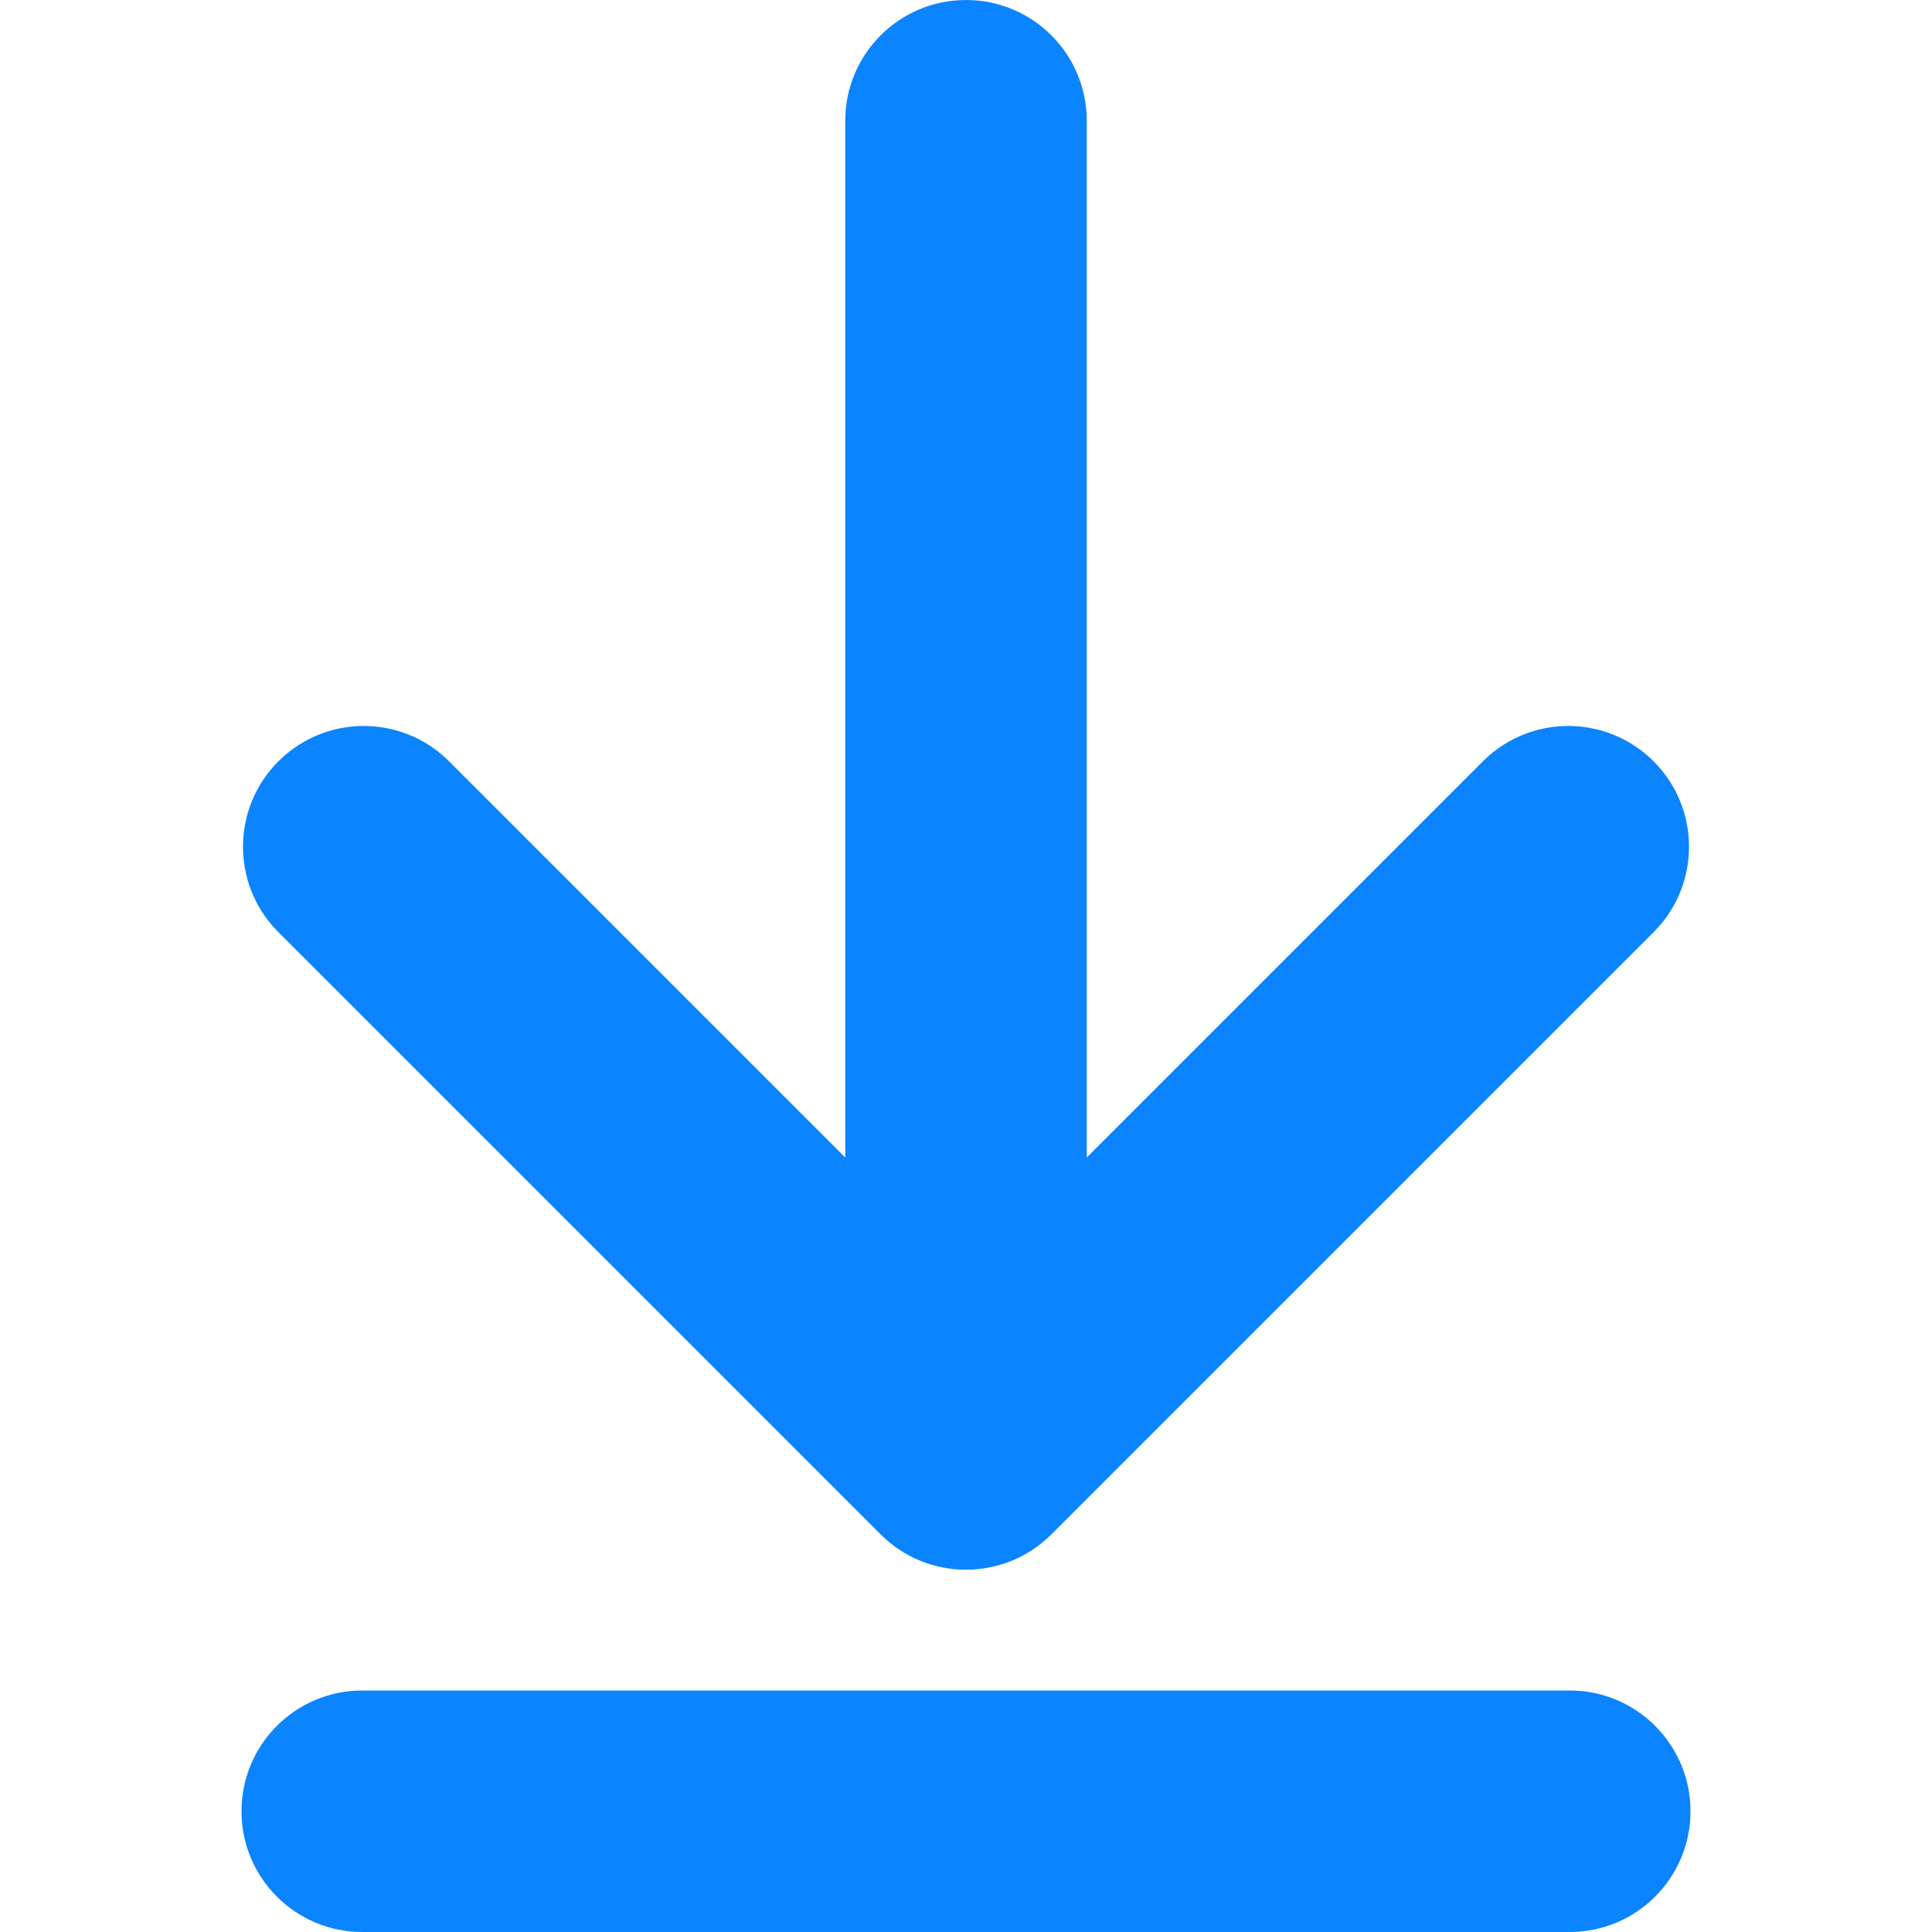
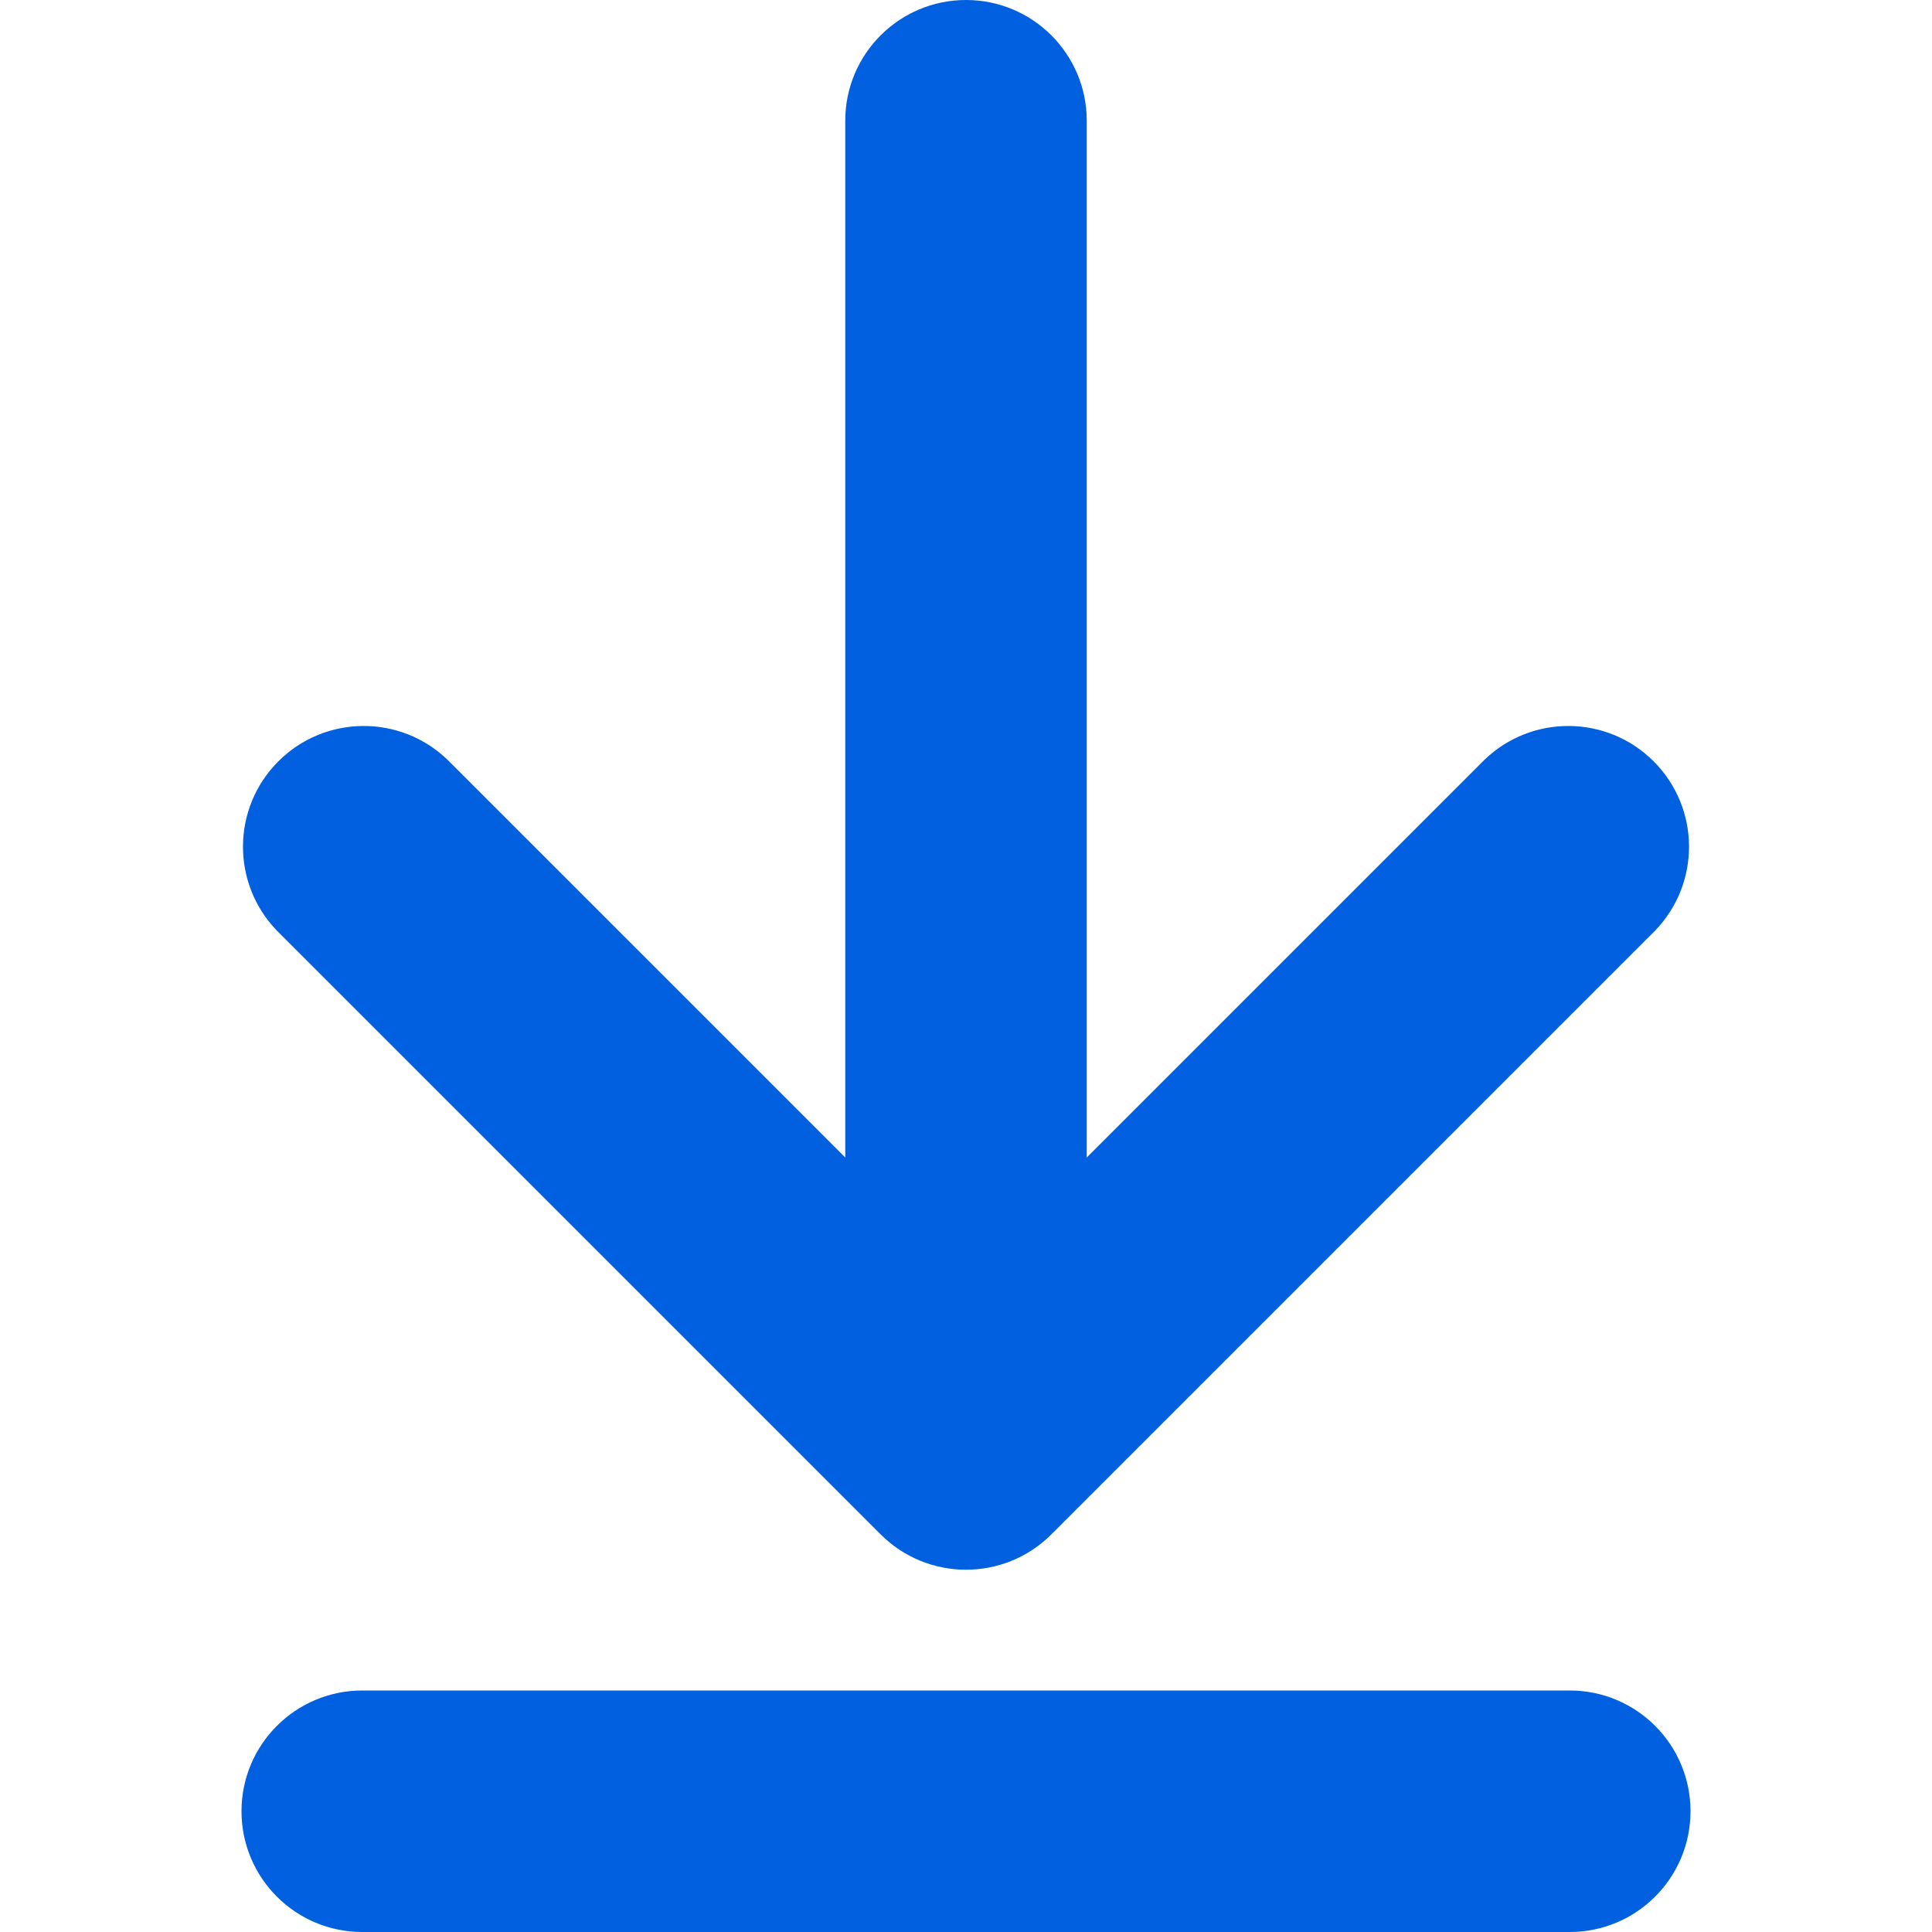
<svg xmlns="http://www.w3.org/2000/svg" width="16" height="16" viewBox="0 0 16 16">
-   <path fill="#0a84ff" d="M7.293 12.707a1 1 0 0 0 1.414 0l5-5a1 1 0 0 0-1.414-1.414L9 9.586V1a1 1 0 1 0-2 0v8.586L3.707 6.293a1 1 0 0 0-1.414 1.414zM13 14H3a1 1 0 0 0 0 2h10a1 1 0 0 0 0-2z" />
+   <path fill="#0060df" d="M7.293 12.707a1 1 0 0 0 1.414 0l5-5a1 1 0 0 0-1.414-1.414L9 9.586V1a1 1 0 1 0-2 0v8.586L3.707 6.293a1 1 0 0 0-1.414 1.414zM13 14H3a1 1 0 0 0 0 2h10a1 1 0 0 0 0-2z" />
</svg>
